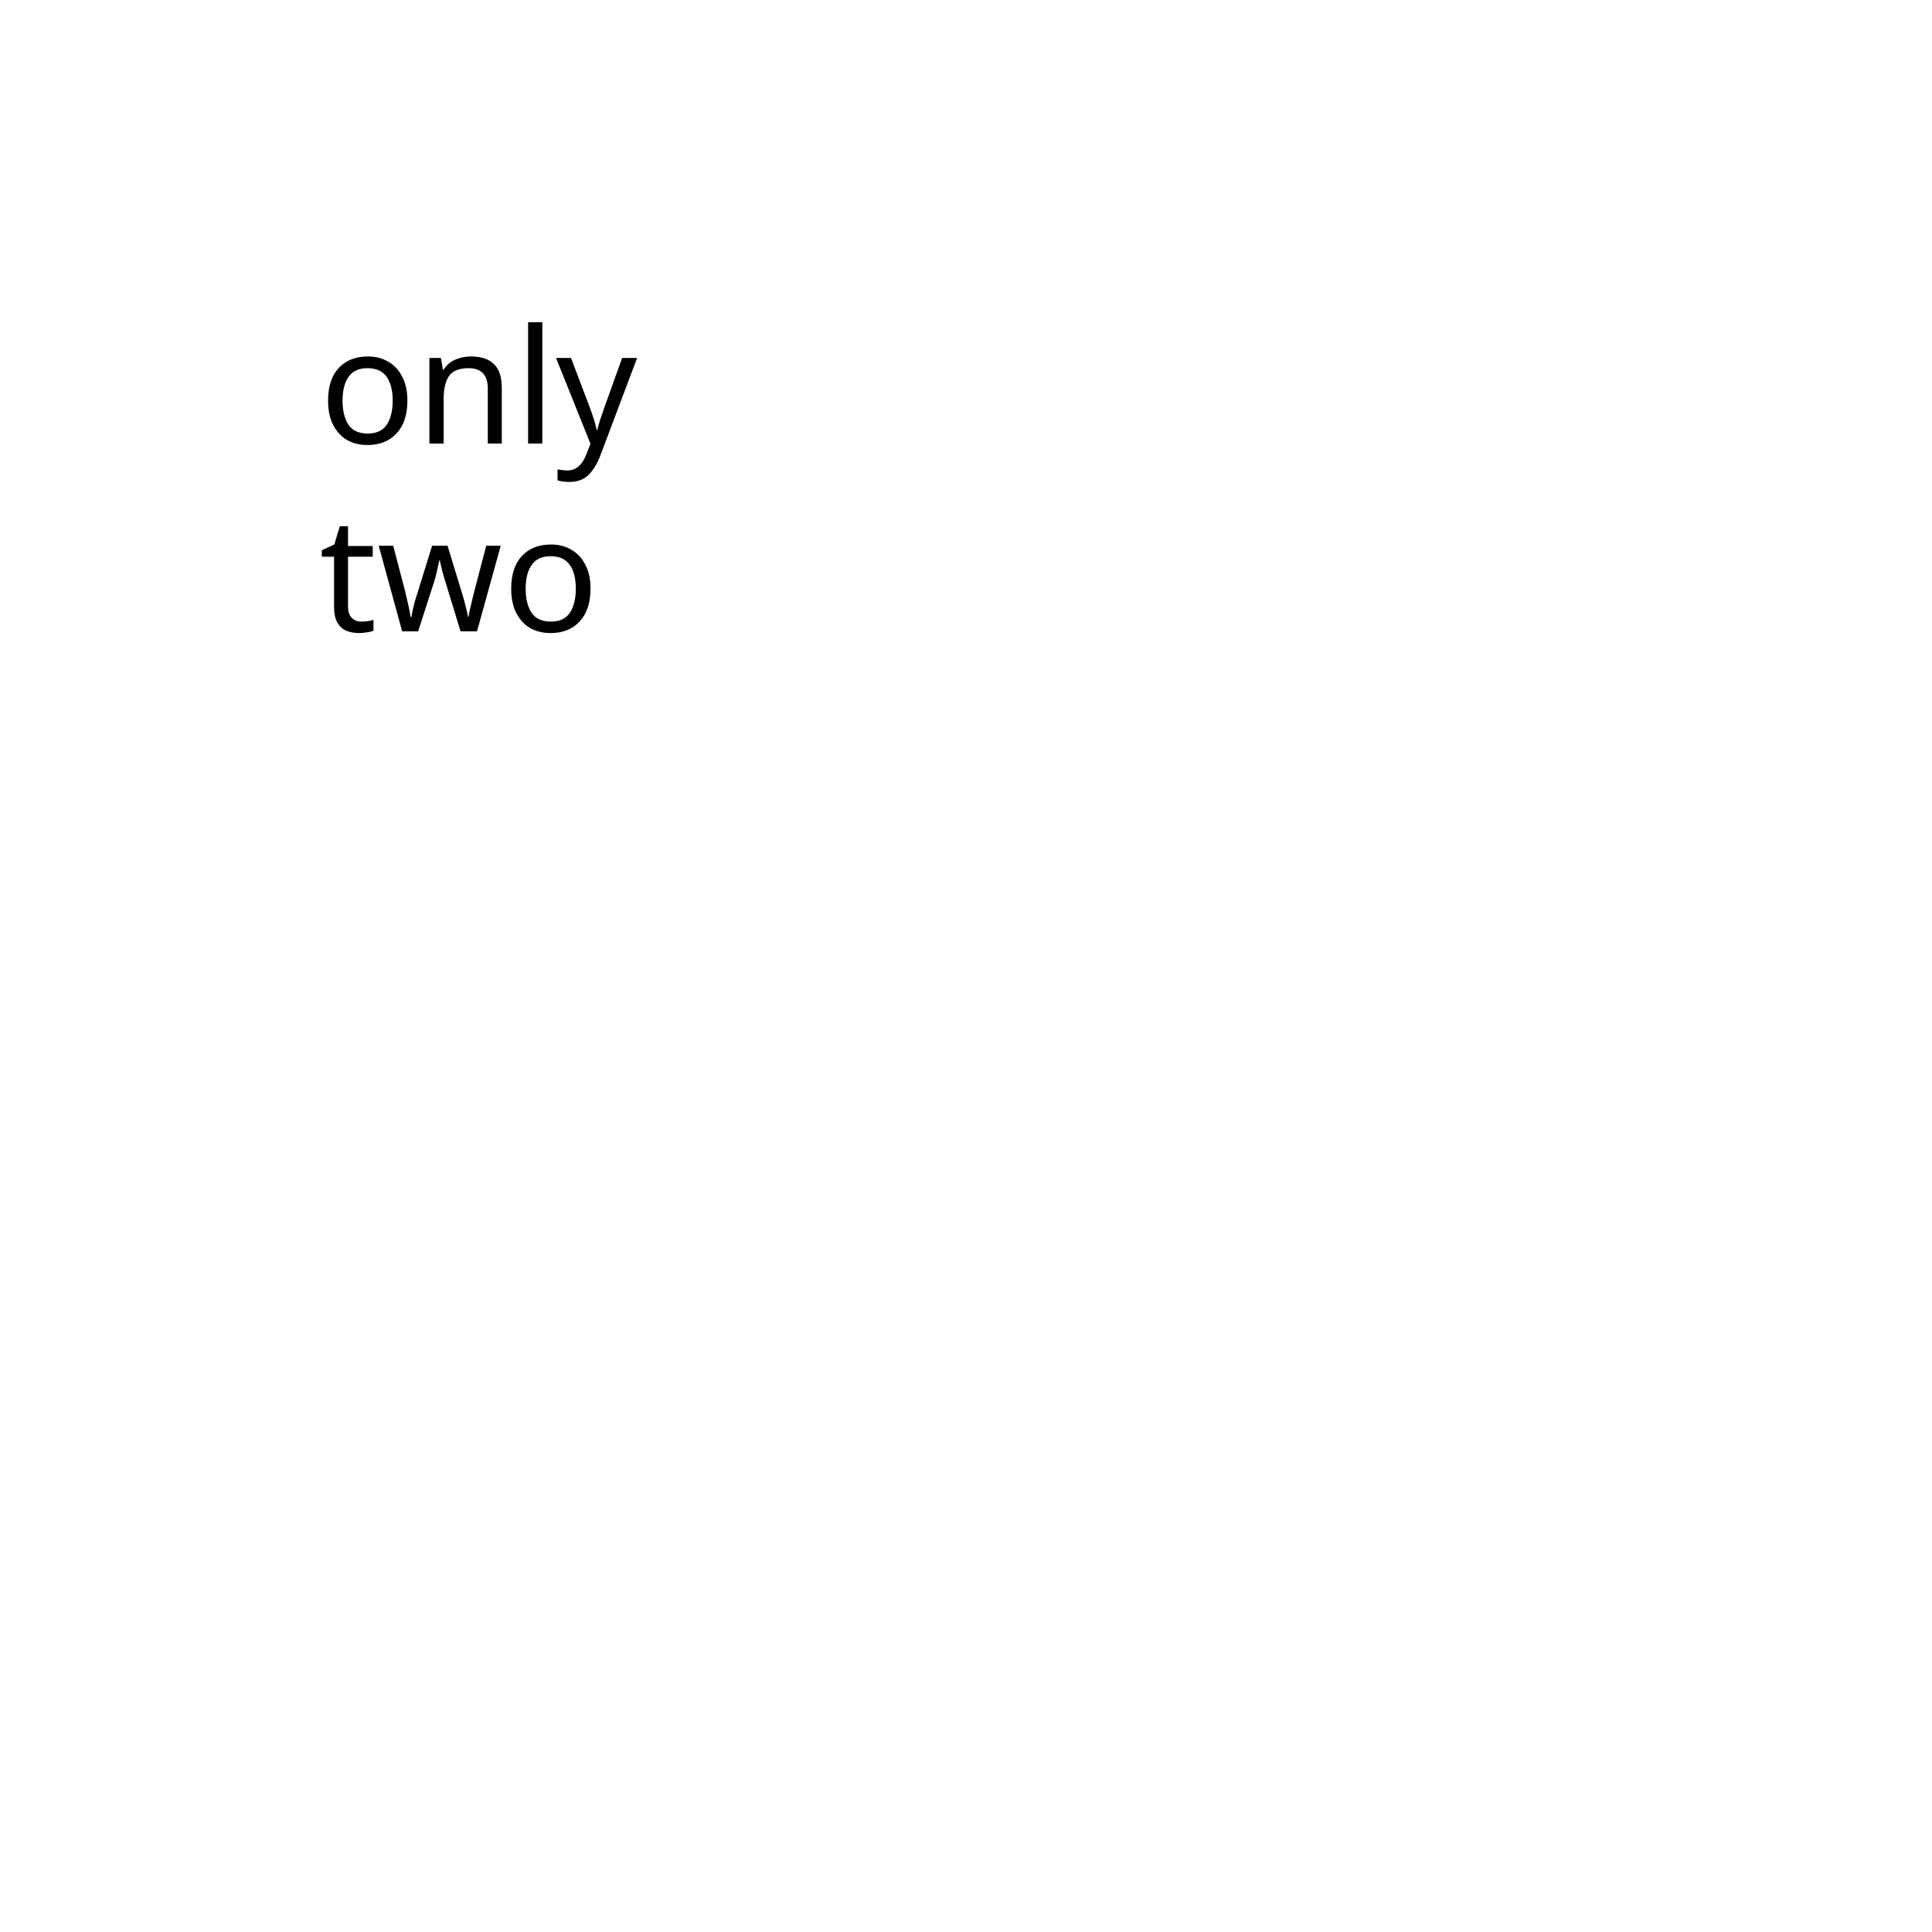
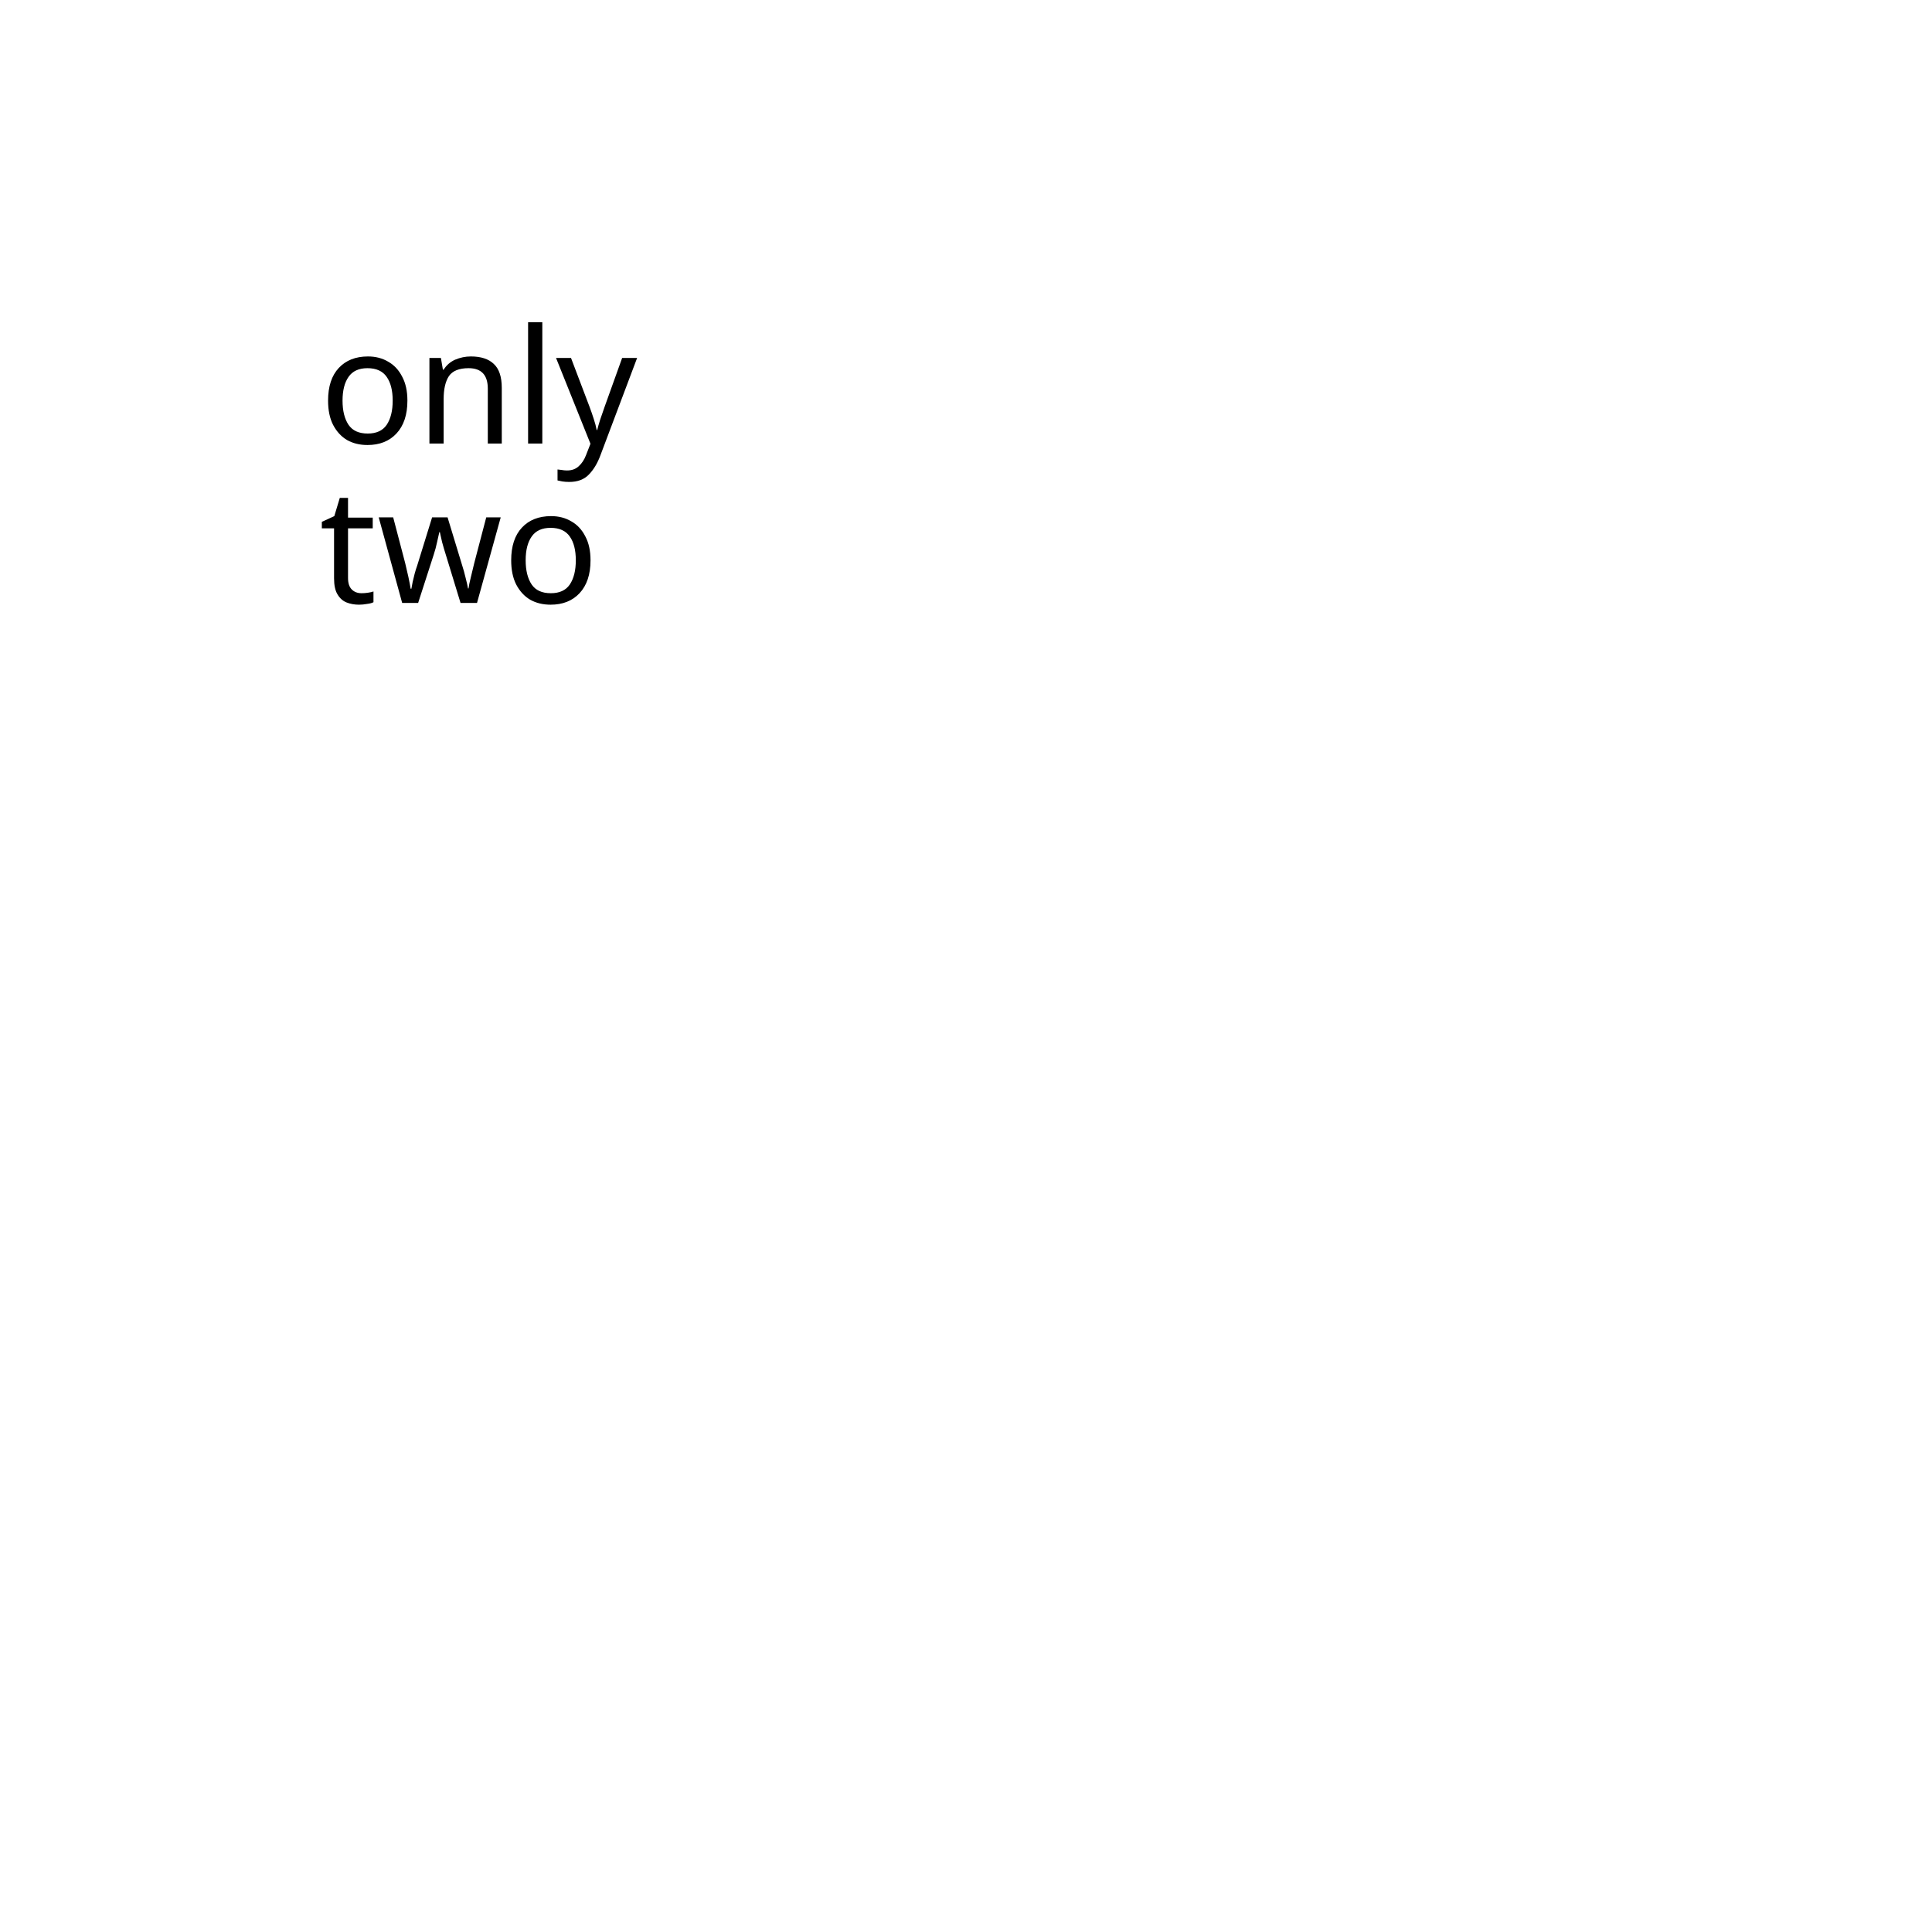
<svg xmlns="http://www.w3.org/2000/svg" version="1.1" data-diagram-type="WIRE" style="width:121px;height:121px;background:#FFFFFF;" width="121px" height="121px" viewBox="0 0 121 121" zoomAndPan="magnify" preserveAspectRatio="none" contentStyleType="text/css">
  <defs />
  <g font-family="sans-serif" lengthAdjust="spacing">
    <text x="20" y="27.778" fill="#000" font-size="10" textLength="18.375">only</text>
-     <text x="20" y="39.555" fill="#000" font-size="10" textLength="15.563">two</text>
+     <text x="20" y="37.778" fill="#000" font-size="10" textLength="15.563">two</text>
    <text x="15" y="19.333" fill="#000" font-size="12"> </text>
  </g>
</svg>
